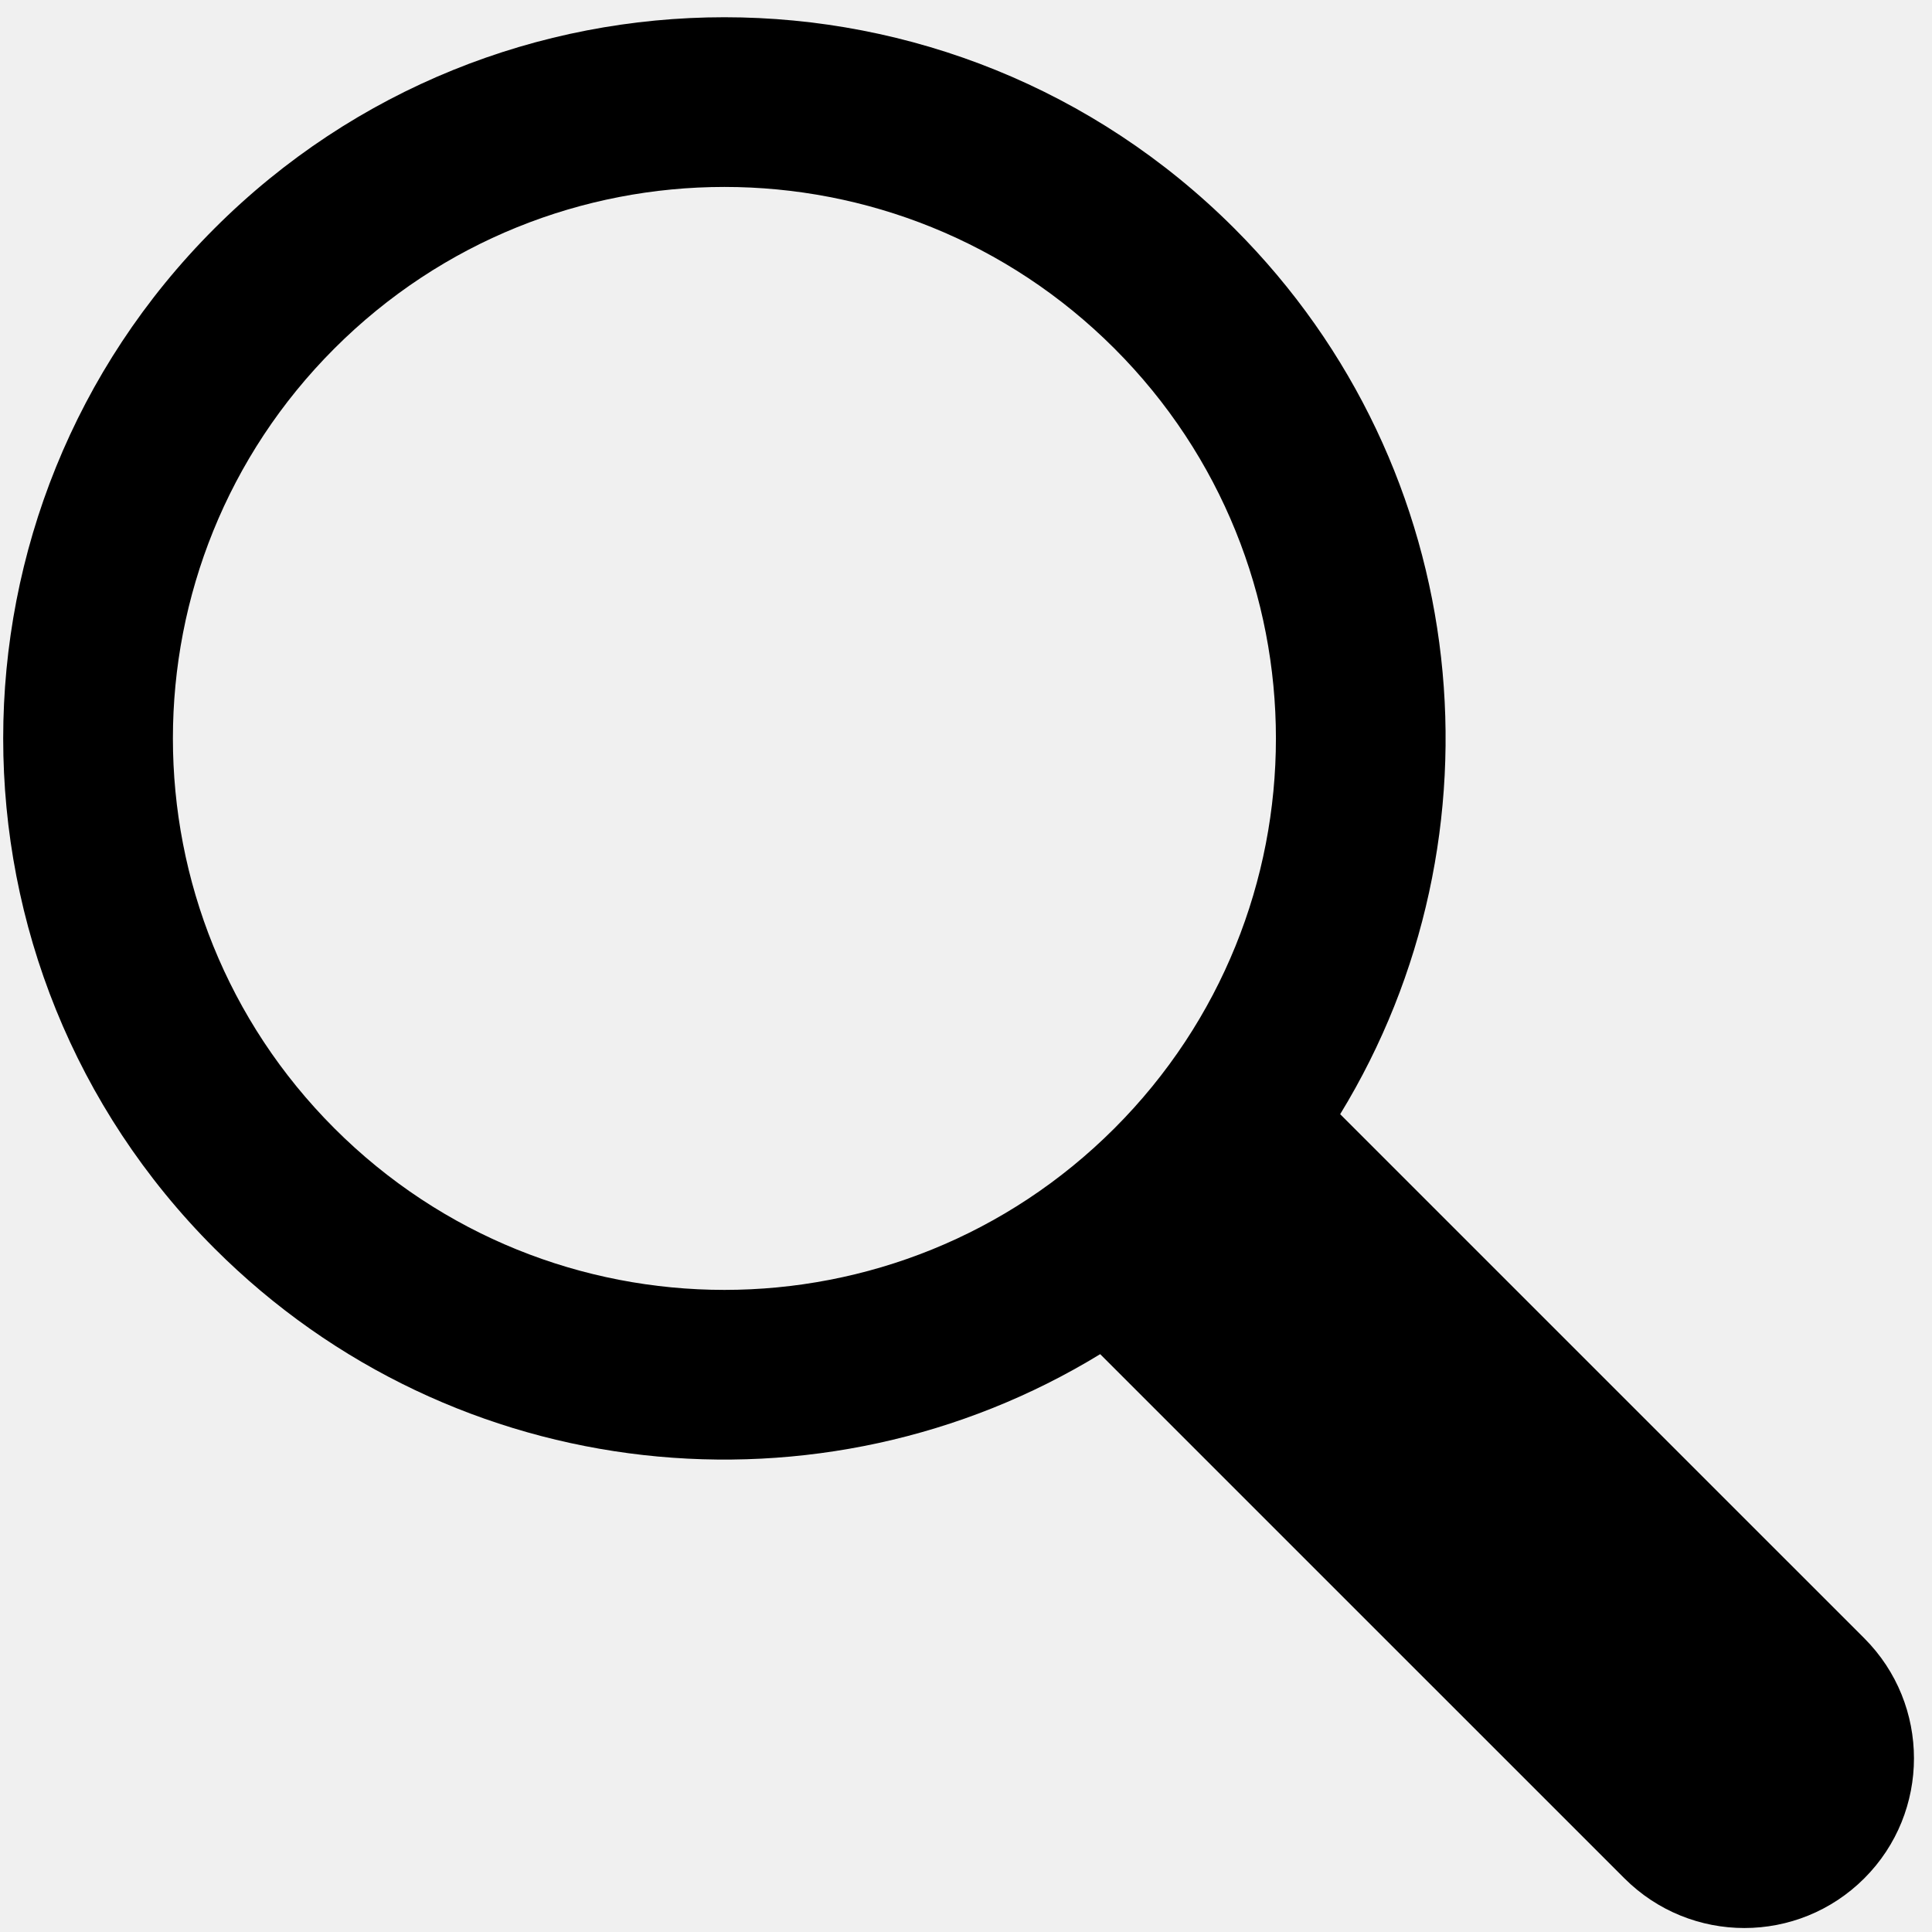
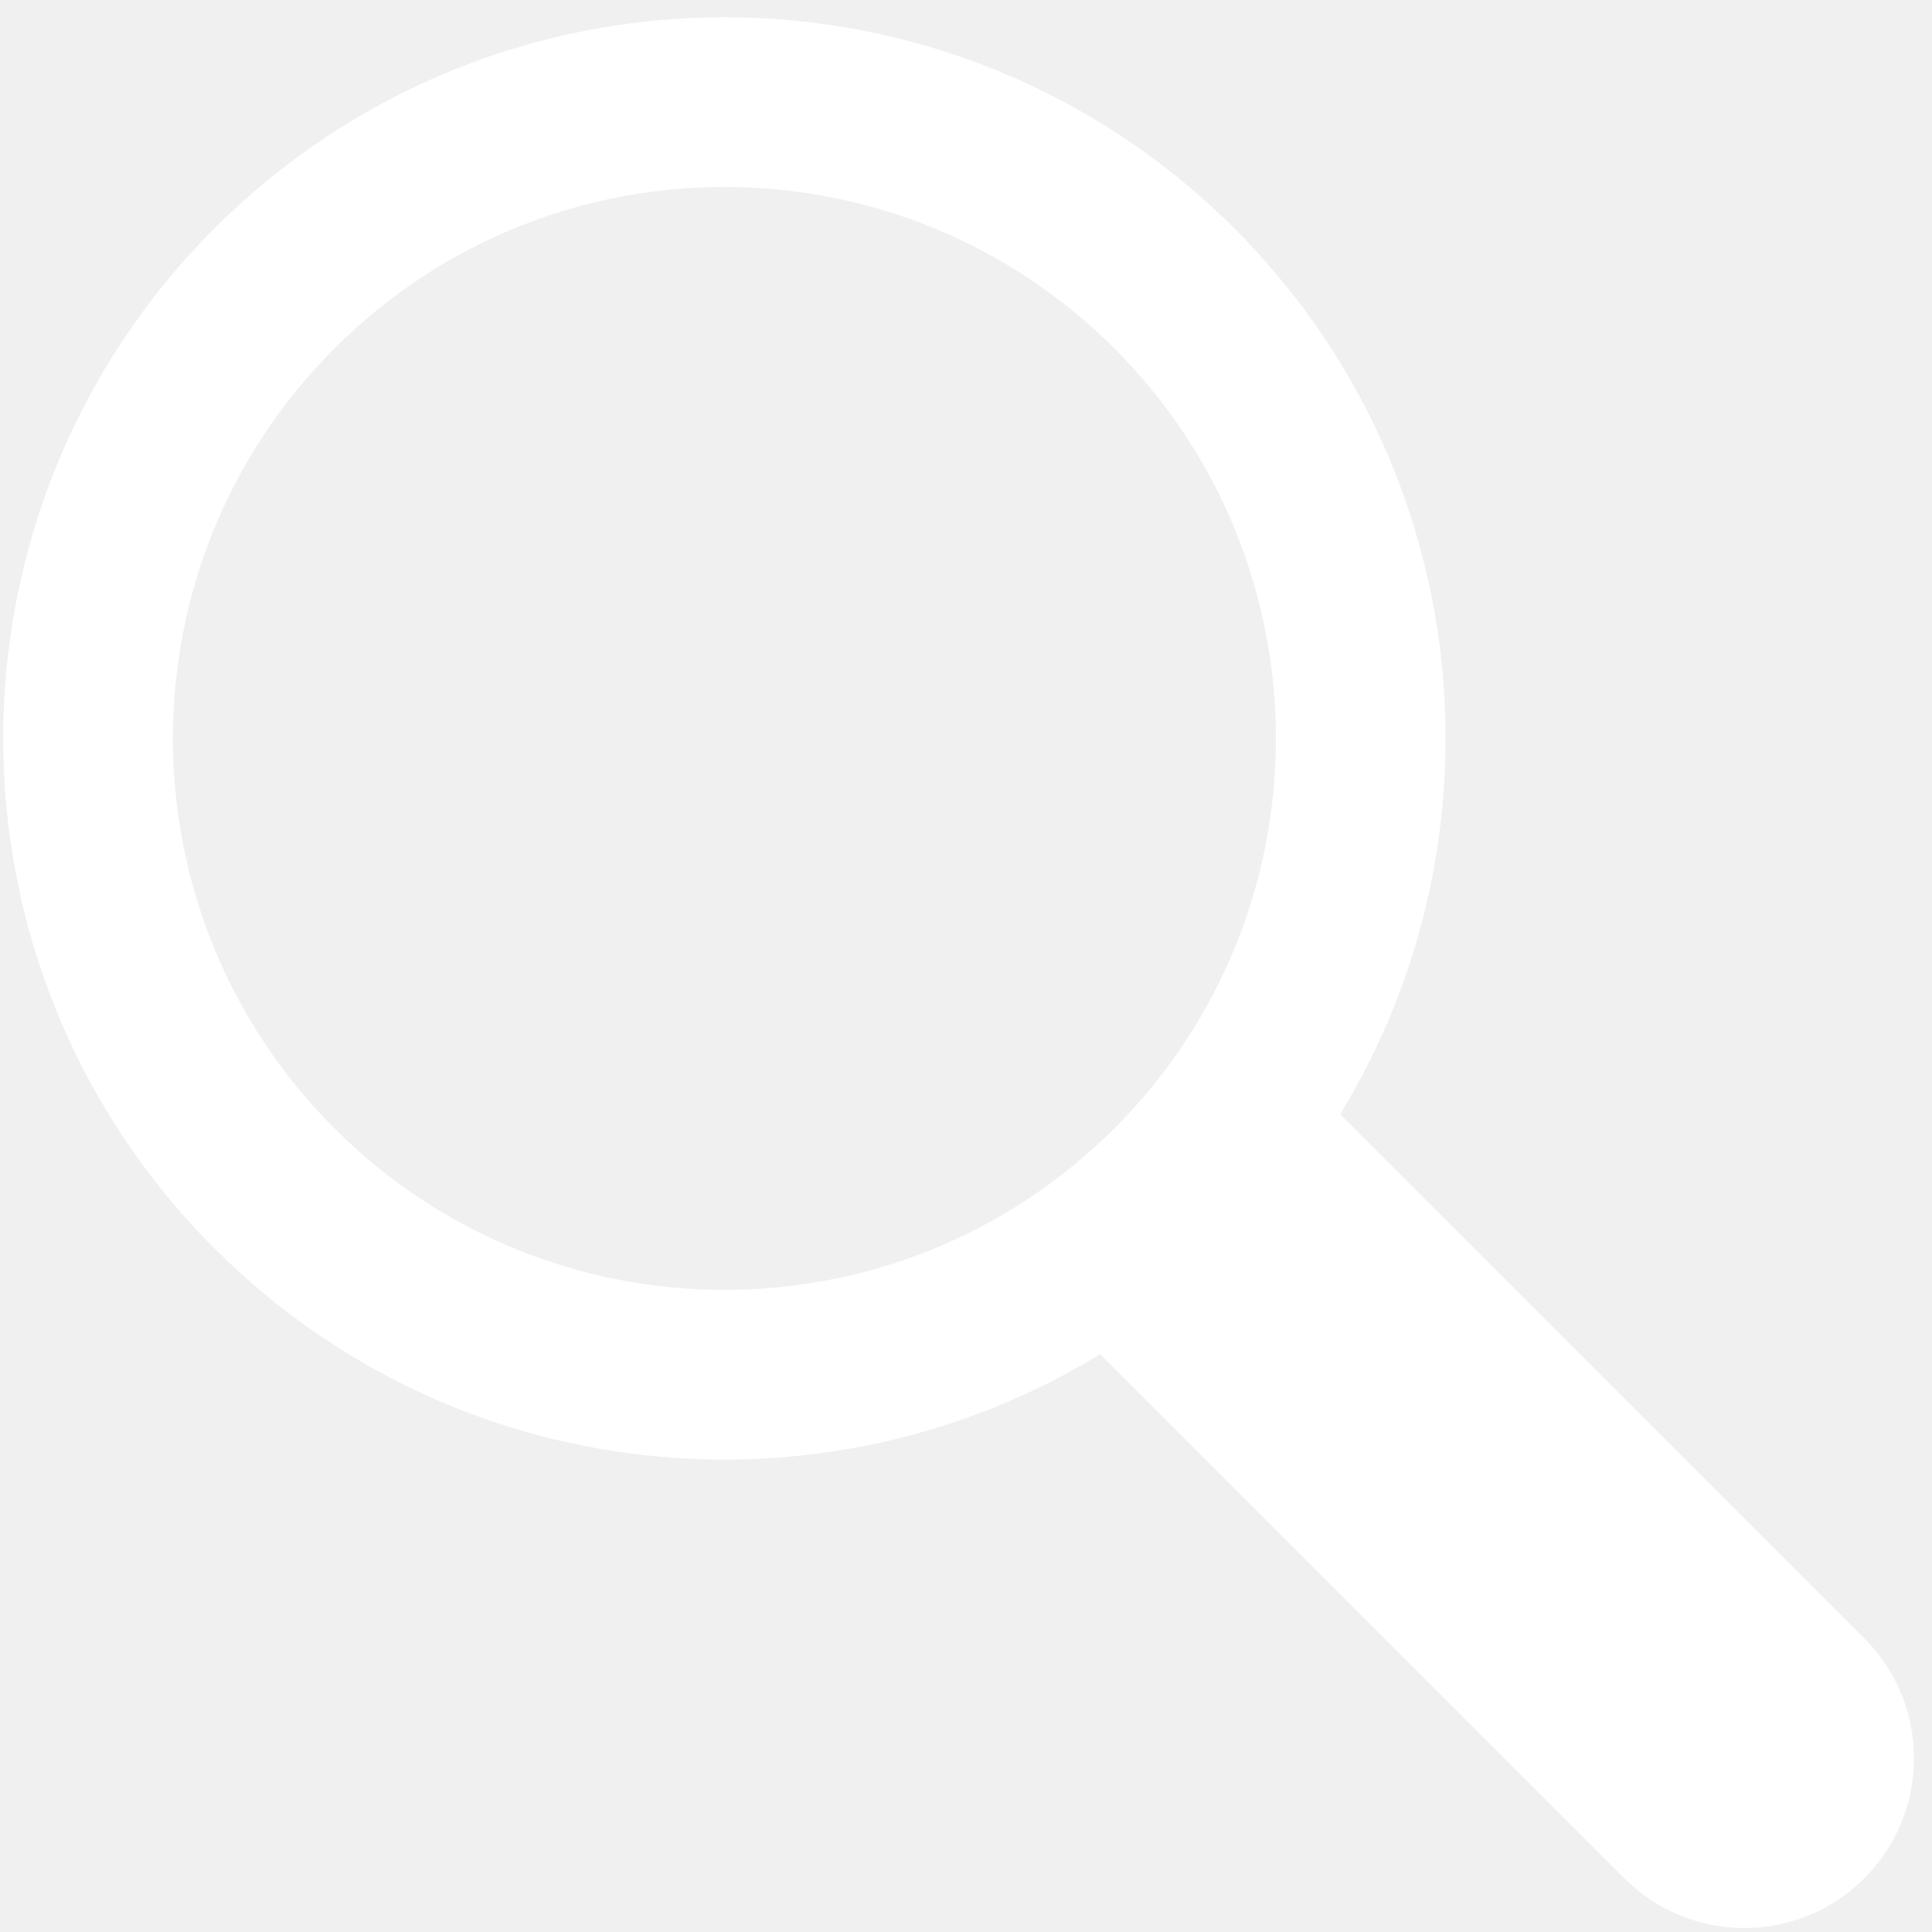
- <svg xmlns="http://www.w3.org/2000/svg" height="300px" width="300px" fill="#000000" viewBox="0 0 91 91" version="1.1" x="0px" y="0px">
+ <svg xmlns="http://www.w3.org/2000/svg" height="300px" width="300px" fill="#FFFFFF" viewBox="0 0 91 91" version="1.1" x="0px" y="0px">
  <g stroke="none" stroke-width="1" fill="none" fill-rule="evenodd">
-     <path d="M63.124,52.48 L87.809,77.163 C90.933,80.287 90.928,85.356 87.813,88.47 C84.692,91.592 79.635,91.596 76.506,88.466 L51.82,63.783 C38.74,71.779 21.42,70.119 10.1,58.8 C-3.166,45.534 -3.166,24.027 10.1,10.761 C23.366,-2.504 44.875,-2.504 58.141,10.761 C69.46,22.08 71.121,39.4 63.124,52.48 L63.124,52.48 Z M15.752,53.148 C5.608,43.004 5.608,26.557 15.752,16.413 C25.897,6.269 42.345,6.269 52.489,16.413 C62.634,26.557 62.634,43.004 52.489,53.148 C42.345,63.292 25.897,63.292 15.752,53.148 L15.752,53.148 Z" fill="#000000" />
+     <path d="M63.124,52.48 L87.809,77.163 C90.933,80.287 90.928,85.356 87.813,88.47 C84.692,91.592 79.635,91.596 76.506,88.466 L51.82,63.783 C38.74,71.779 21.42,70.119 10.1,58.8 C-3.166,45.534 -3.166,24.027 10.1,10.761 C23.366,-2.504 44.875,-2.504 58.141,10.761 C69.46,22.08 71.121,39.4 63.124,52.48 L63.124,52.48 Z M15.752,53.148 C5.608,43.004 5.608,26.557 15.752,16.413 C25.897,6.269 42.345,6.269 52.489,16.413 C62.634,26.557 62.634,43.004 52.489,53.148 C42.345,63.292 25.897,63.292 15.752,53.148 L15.752,53.148 Z" fill="#FFFFFF" />
  </g>
</svg>
